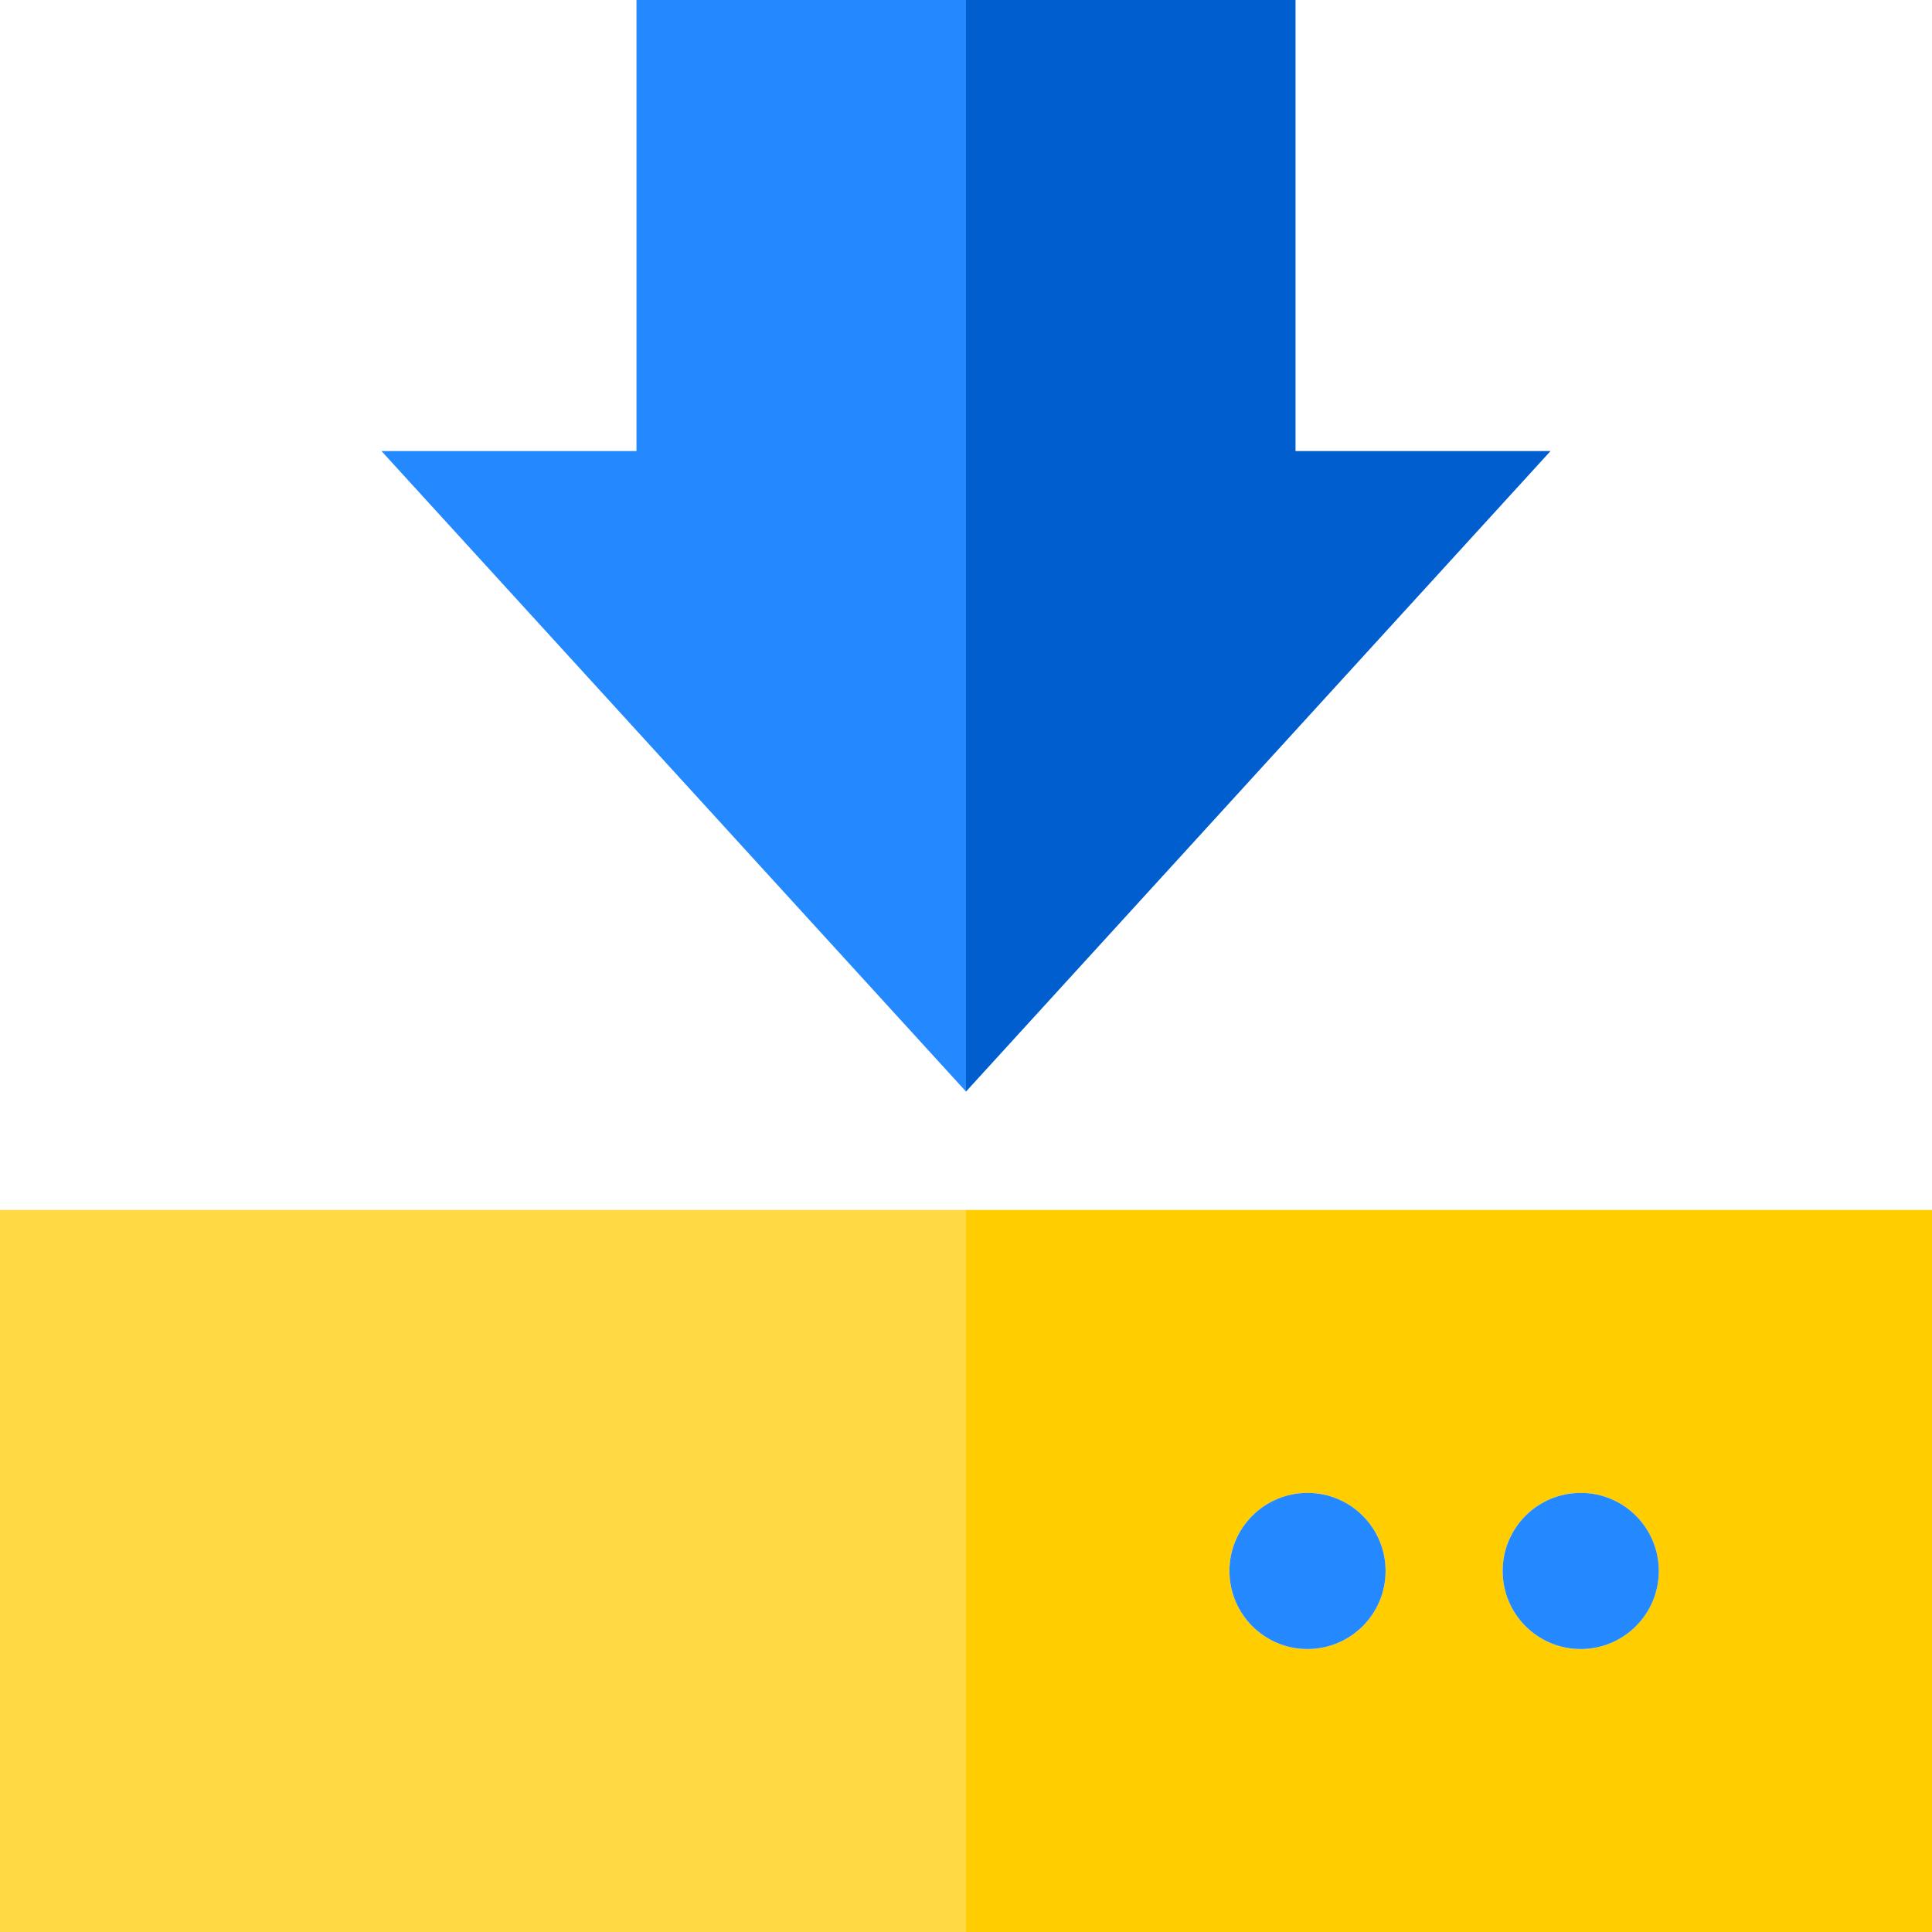
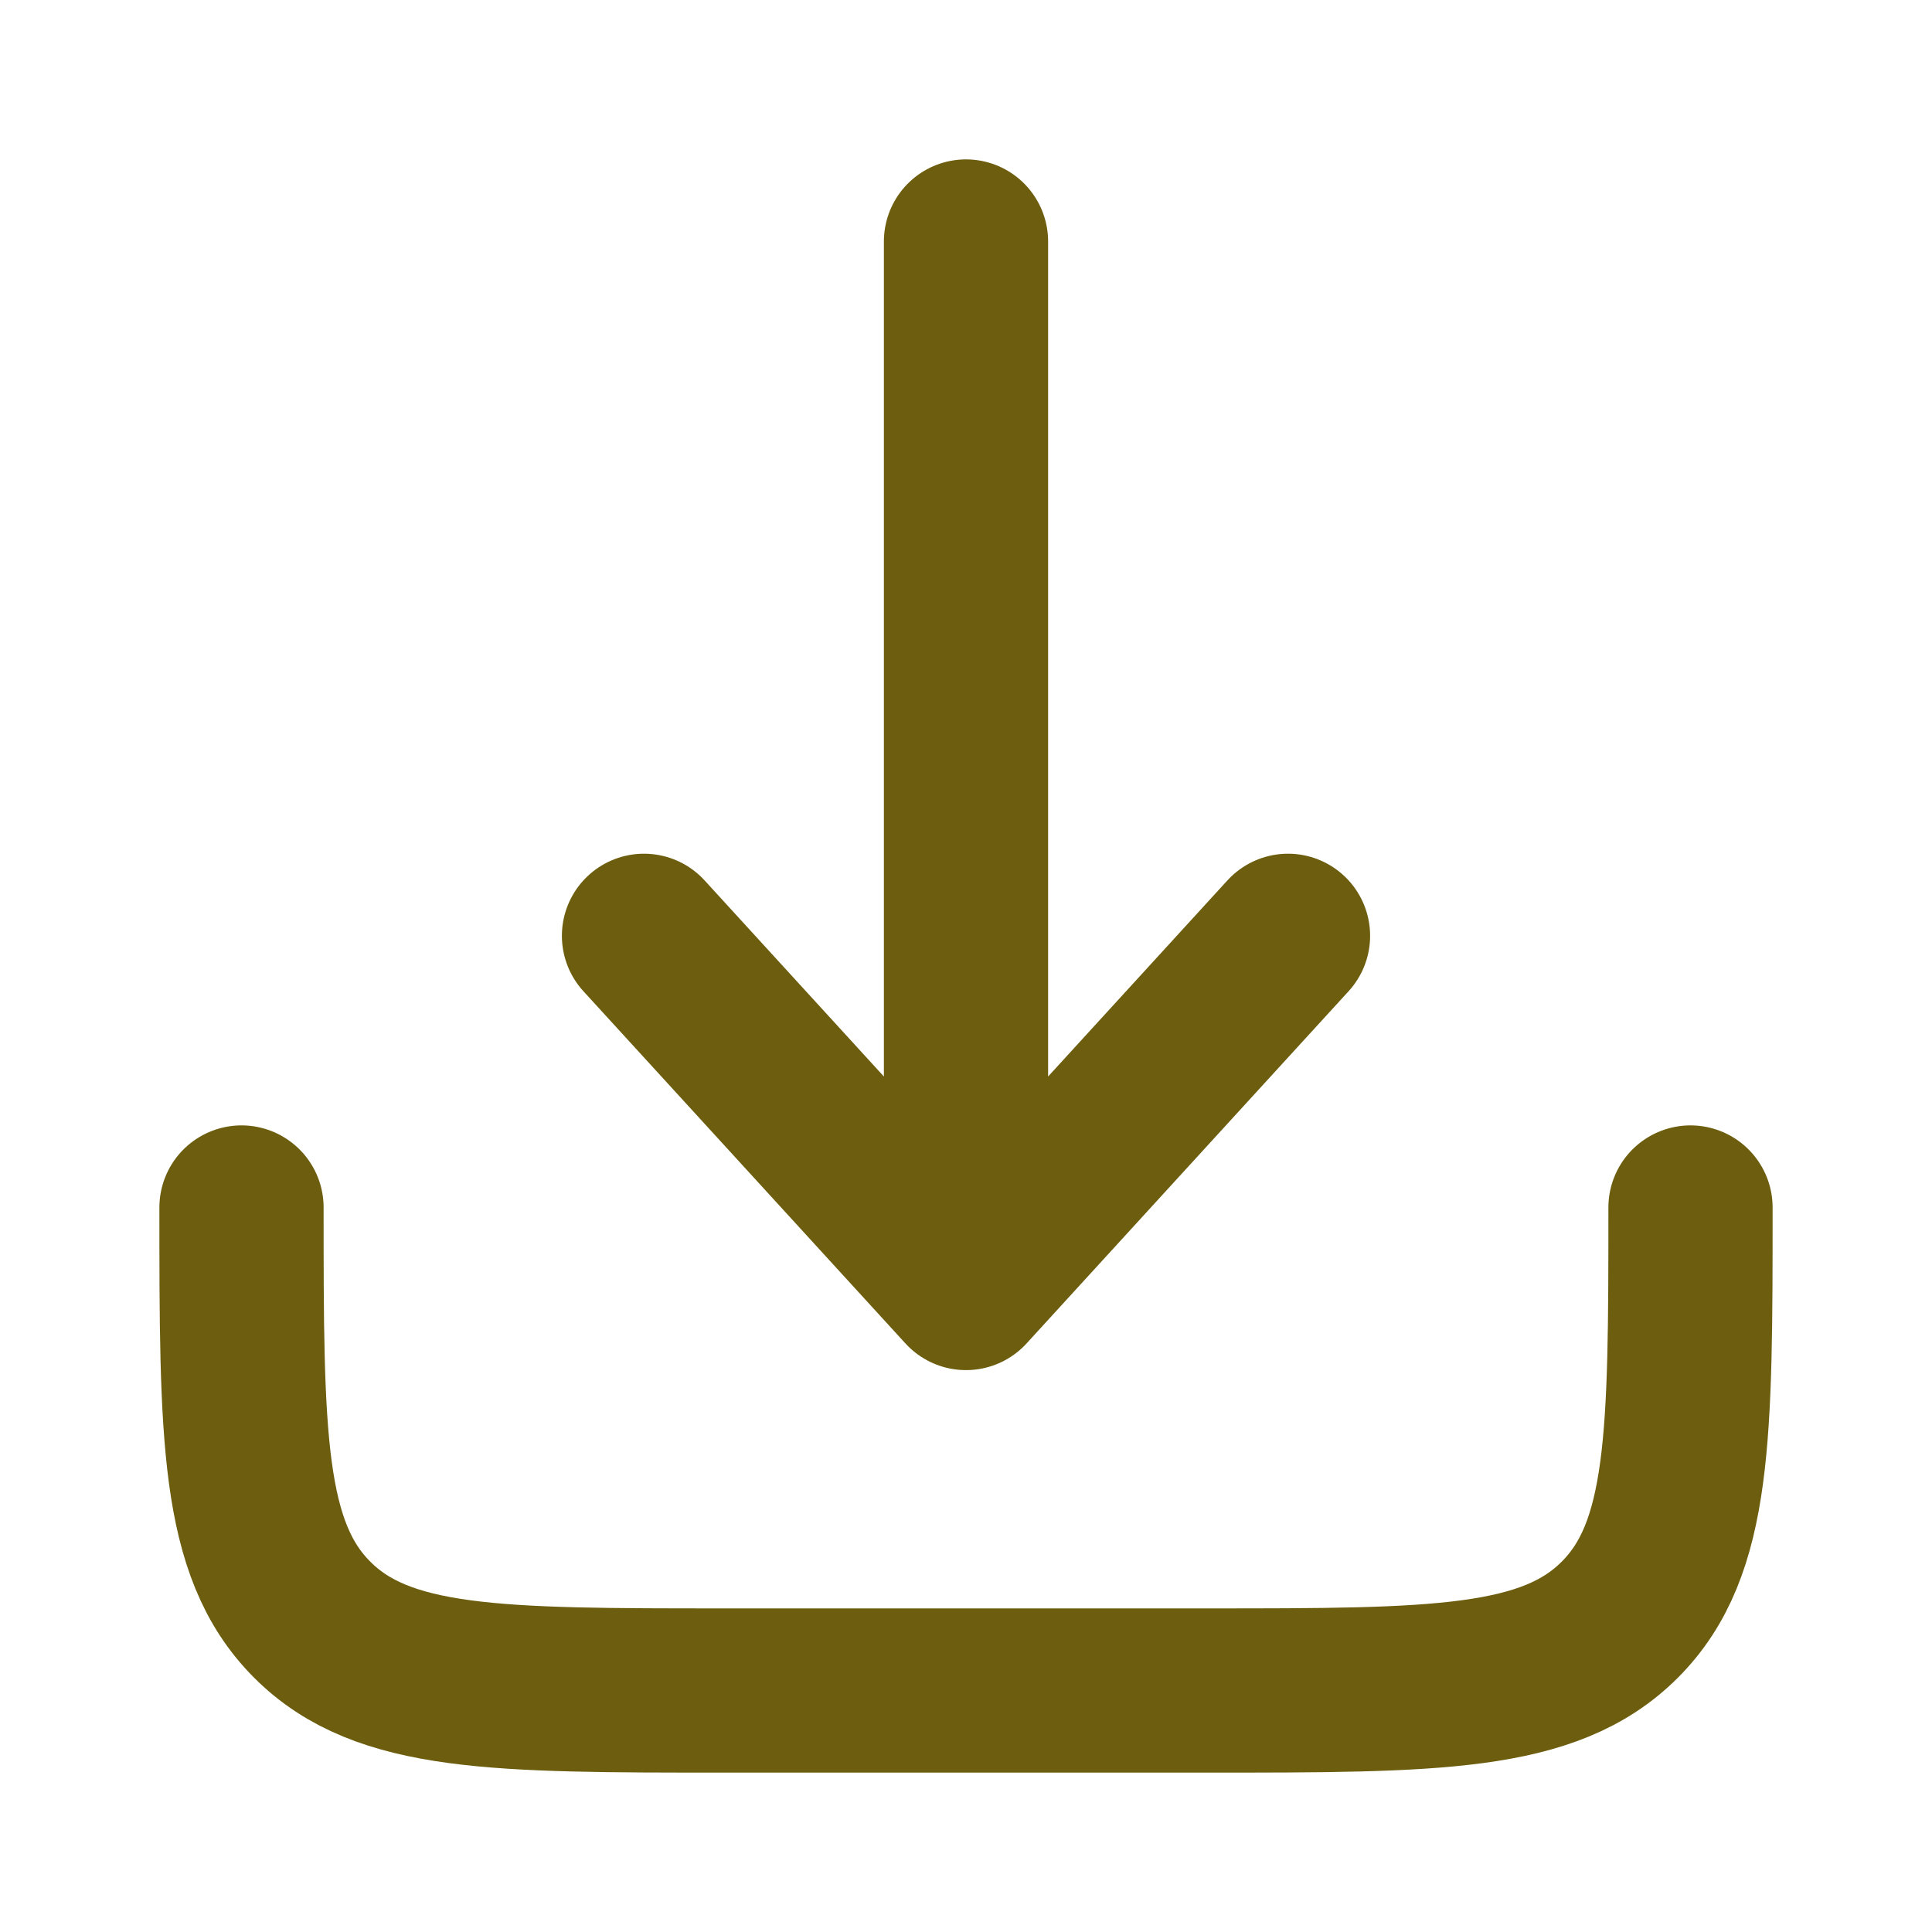
- <svg xmlns="http://www.w3.org/2000/svg" version="1.1" id="Layer_1" viewBox="0 0 495 495" xml:space="preserve">
-   <g>
-     <polygon style="fill:#2488FF;" points="247.5,0 163.07,0 163.07,115.57 97.742,115.57 247.5,279.669  " />
-     <polygon style="fill:#005ECE;" points="397.259,115.57 331.93,115.57 331.93,0 247.5,0 247.5,279.669  " />
-     <rect y="310" style="fill:#FFDA44;" width="247.5" height="185" />
-     <path style="fill:#FFCD00;" d="M247.5,310v185H495V310H247.5z M335,422.5c-11.046,0-20-8.954-20-20s8.954-20,20-20s20,8.954,20,20   S346.046,422.5,335,422.5z M405,422.5c-11.046,0-20-8.954-20-20s8.954-20,20-20s20,8.954,20,20S416.046,422.5,405,422.5z" />
-     <circle style="fill:#2488FF;" cx="335" cy="402.5" r="20" />
-     <circle style="fill:#2488FF;" cx="405" cy="402.5" r="20" />
+ <svg xmlns="http://www.w3.org/2000/svg" width="800px" height="800px" viewBox="0 0 24 24" fill="none">
+   <g id="SVGRepo_bgCarrier" stroke-width="0" />
+   <g id="SVGRepo_tracerCarrier" stroke-linecap="round" stroke-linejoin="round" />
+   <g id="SVGRepo_iconCarrier">
+     <path d="M3 15C3 17.828 3 19.243 3.879 20.121C4.757 21 6.172 21 9 21H15C17.828 21 19.243 21 20.121 20.121C21 19.243 21 17.828 21 15" stroke="#6d5e0f" stroke-width="2.04" stroke-linecap="round" stroke-linejoin="round" />
+     <path d="M12 3V16M12 16L16 11.625M12 16L8 11.625" stroke="#6d5e0f" stroke-width="2.04" stroke-linecap="round" stroke-linejoin="round" />
  </g>
</svg>
